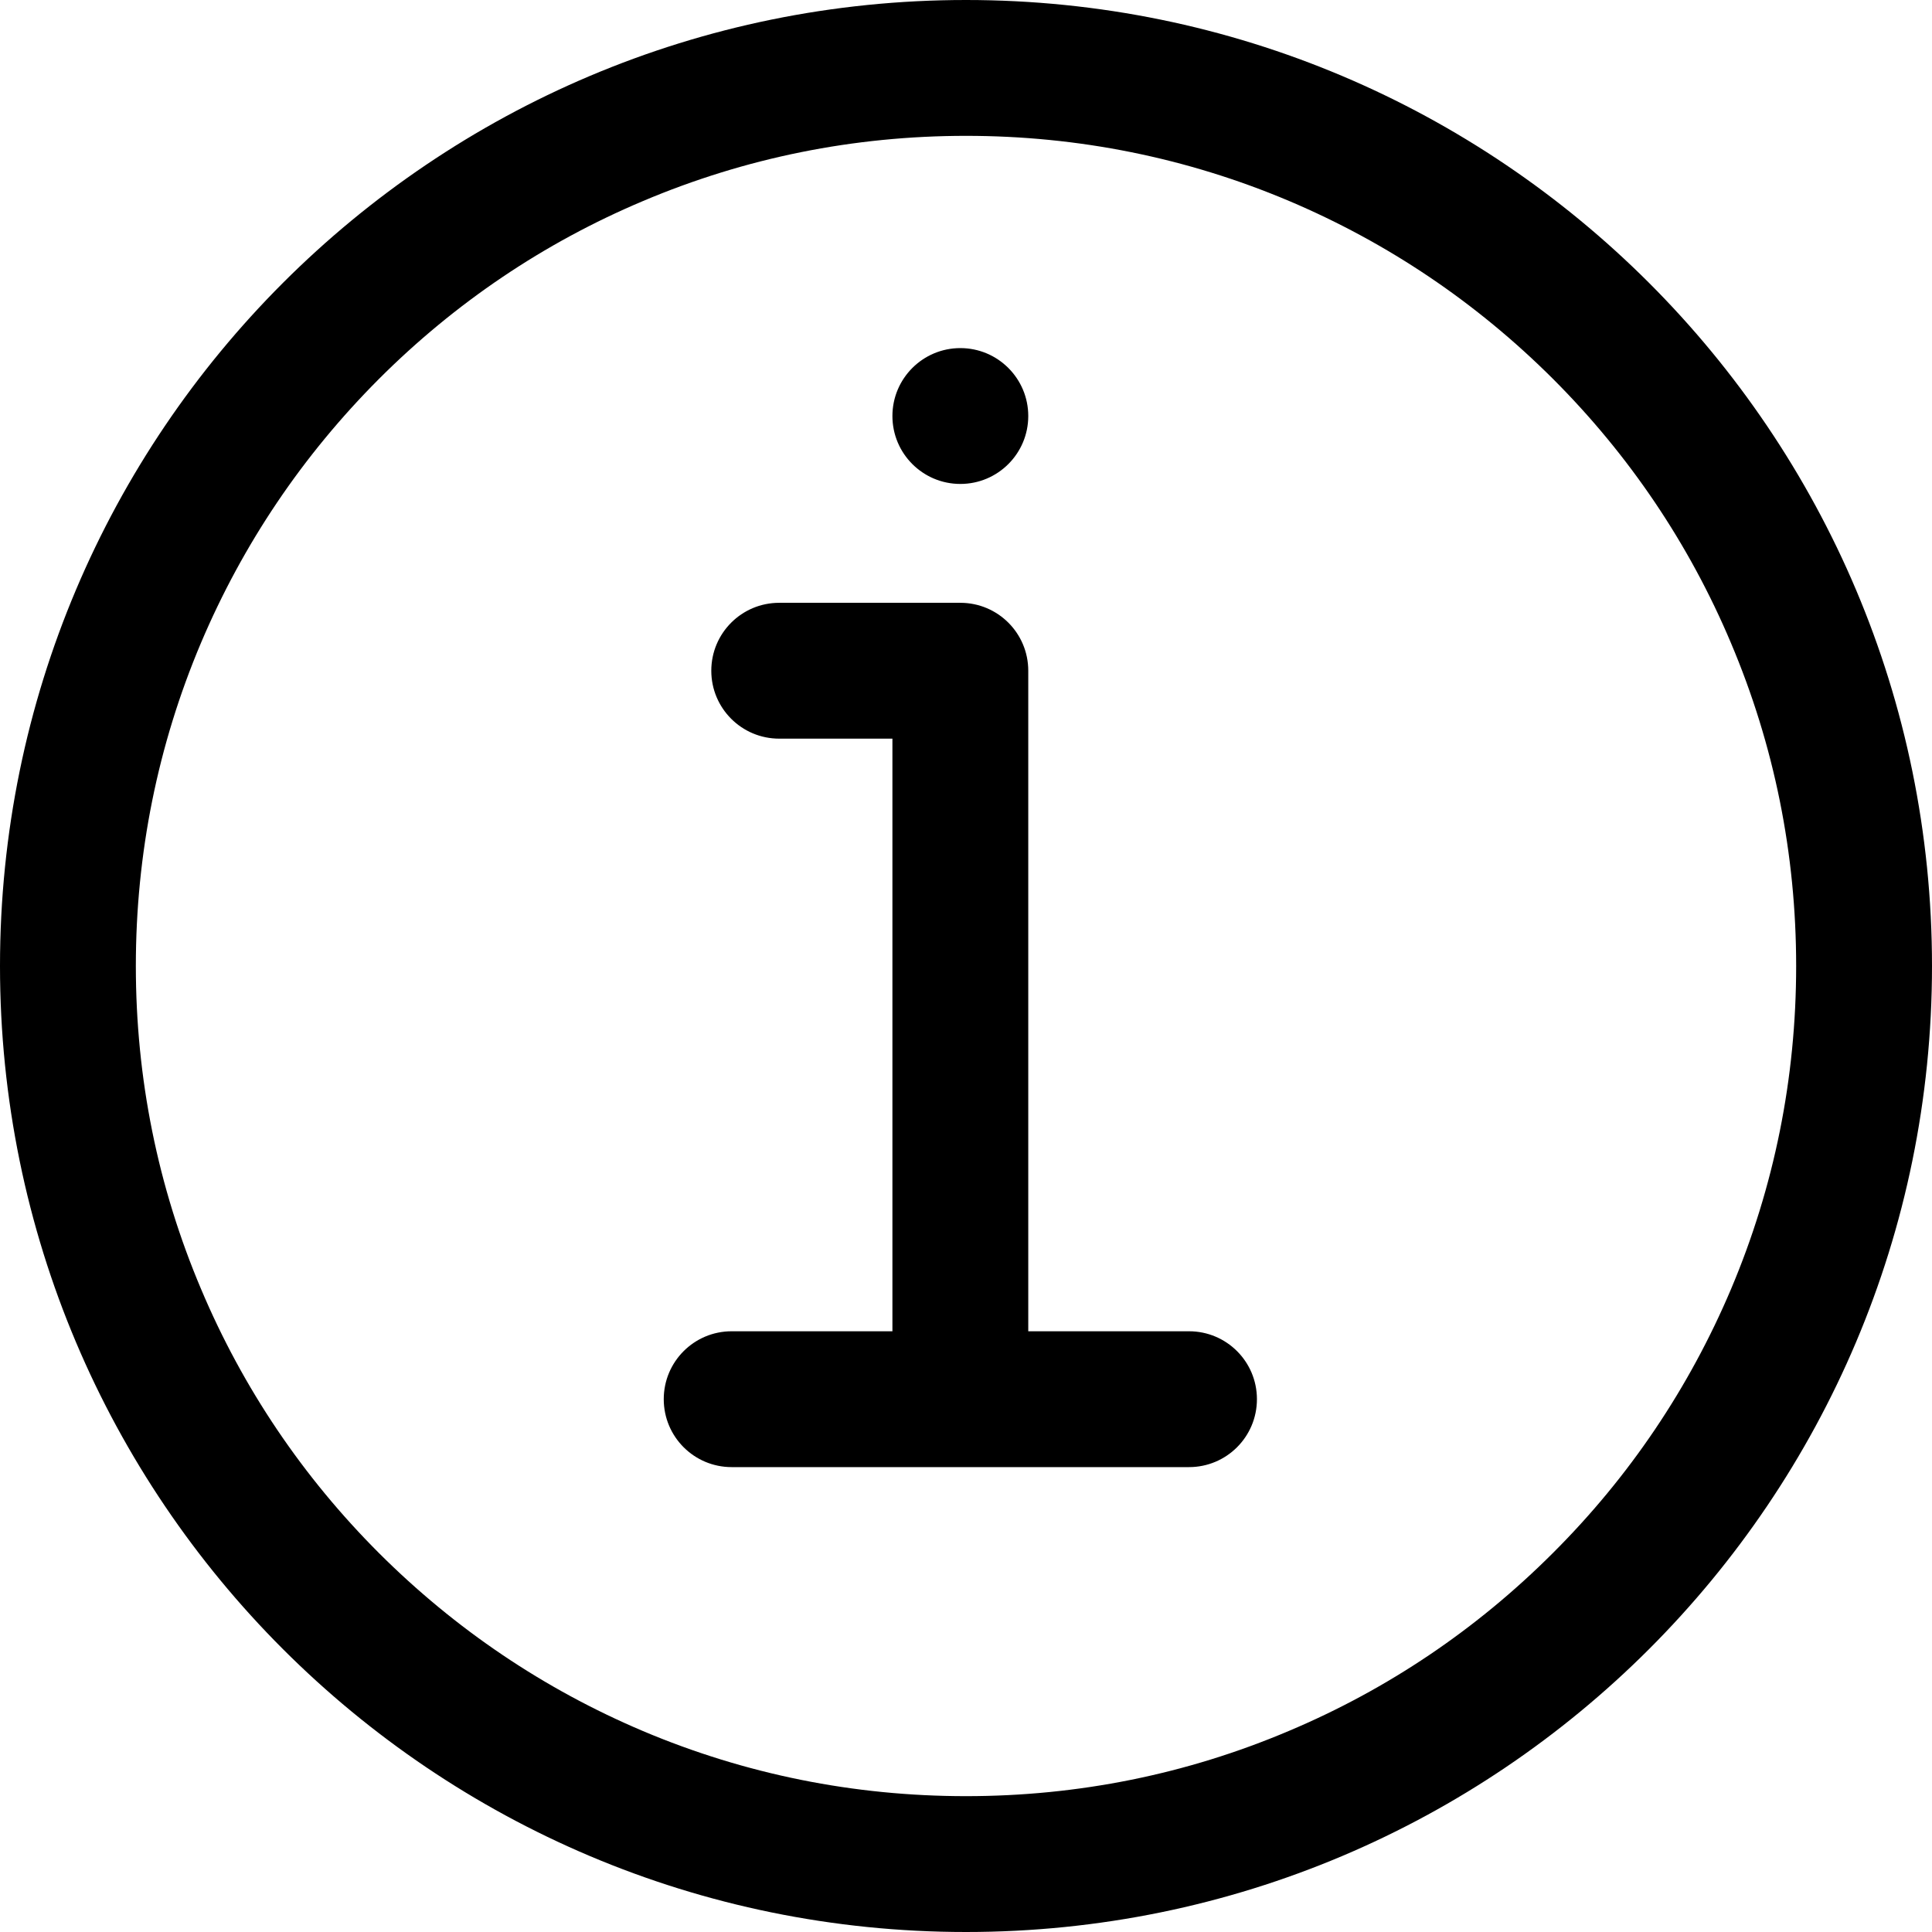
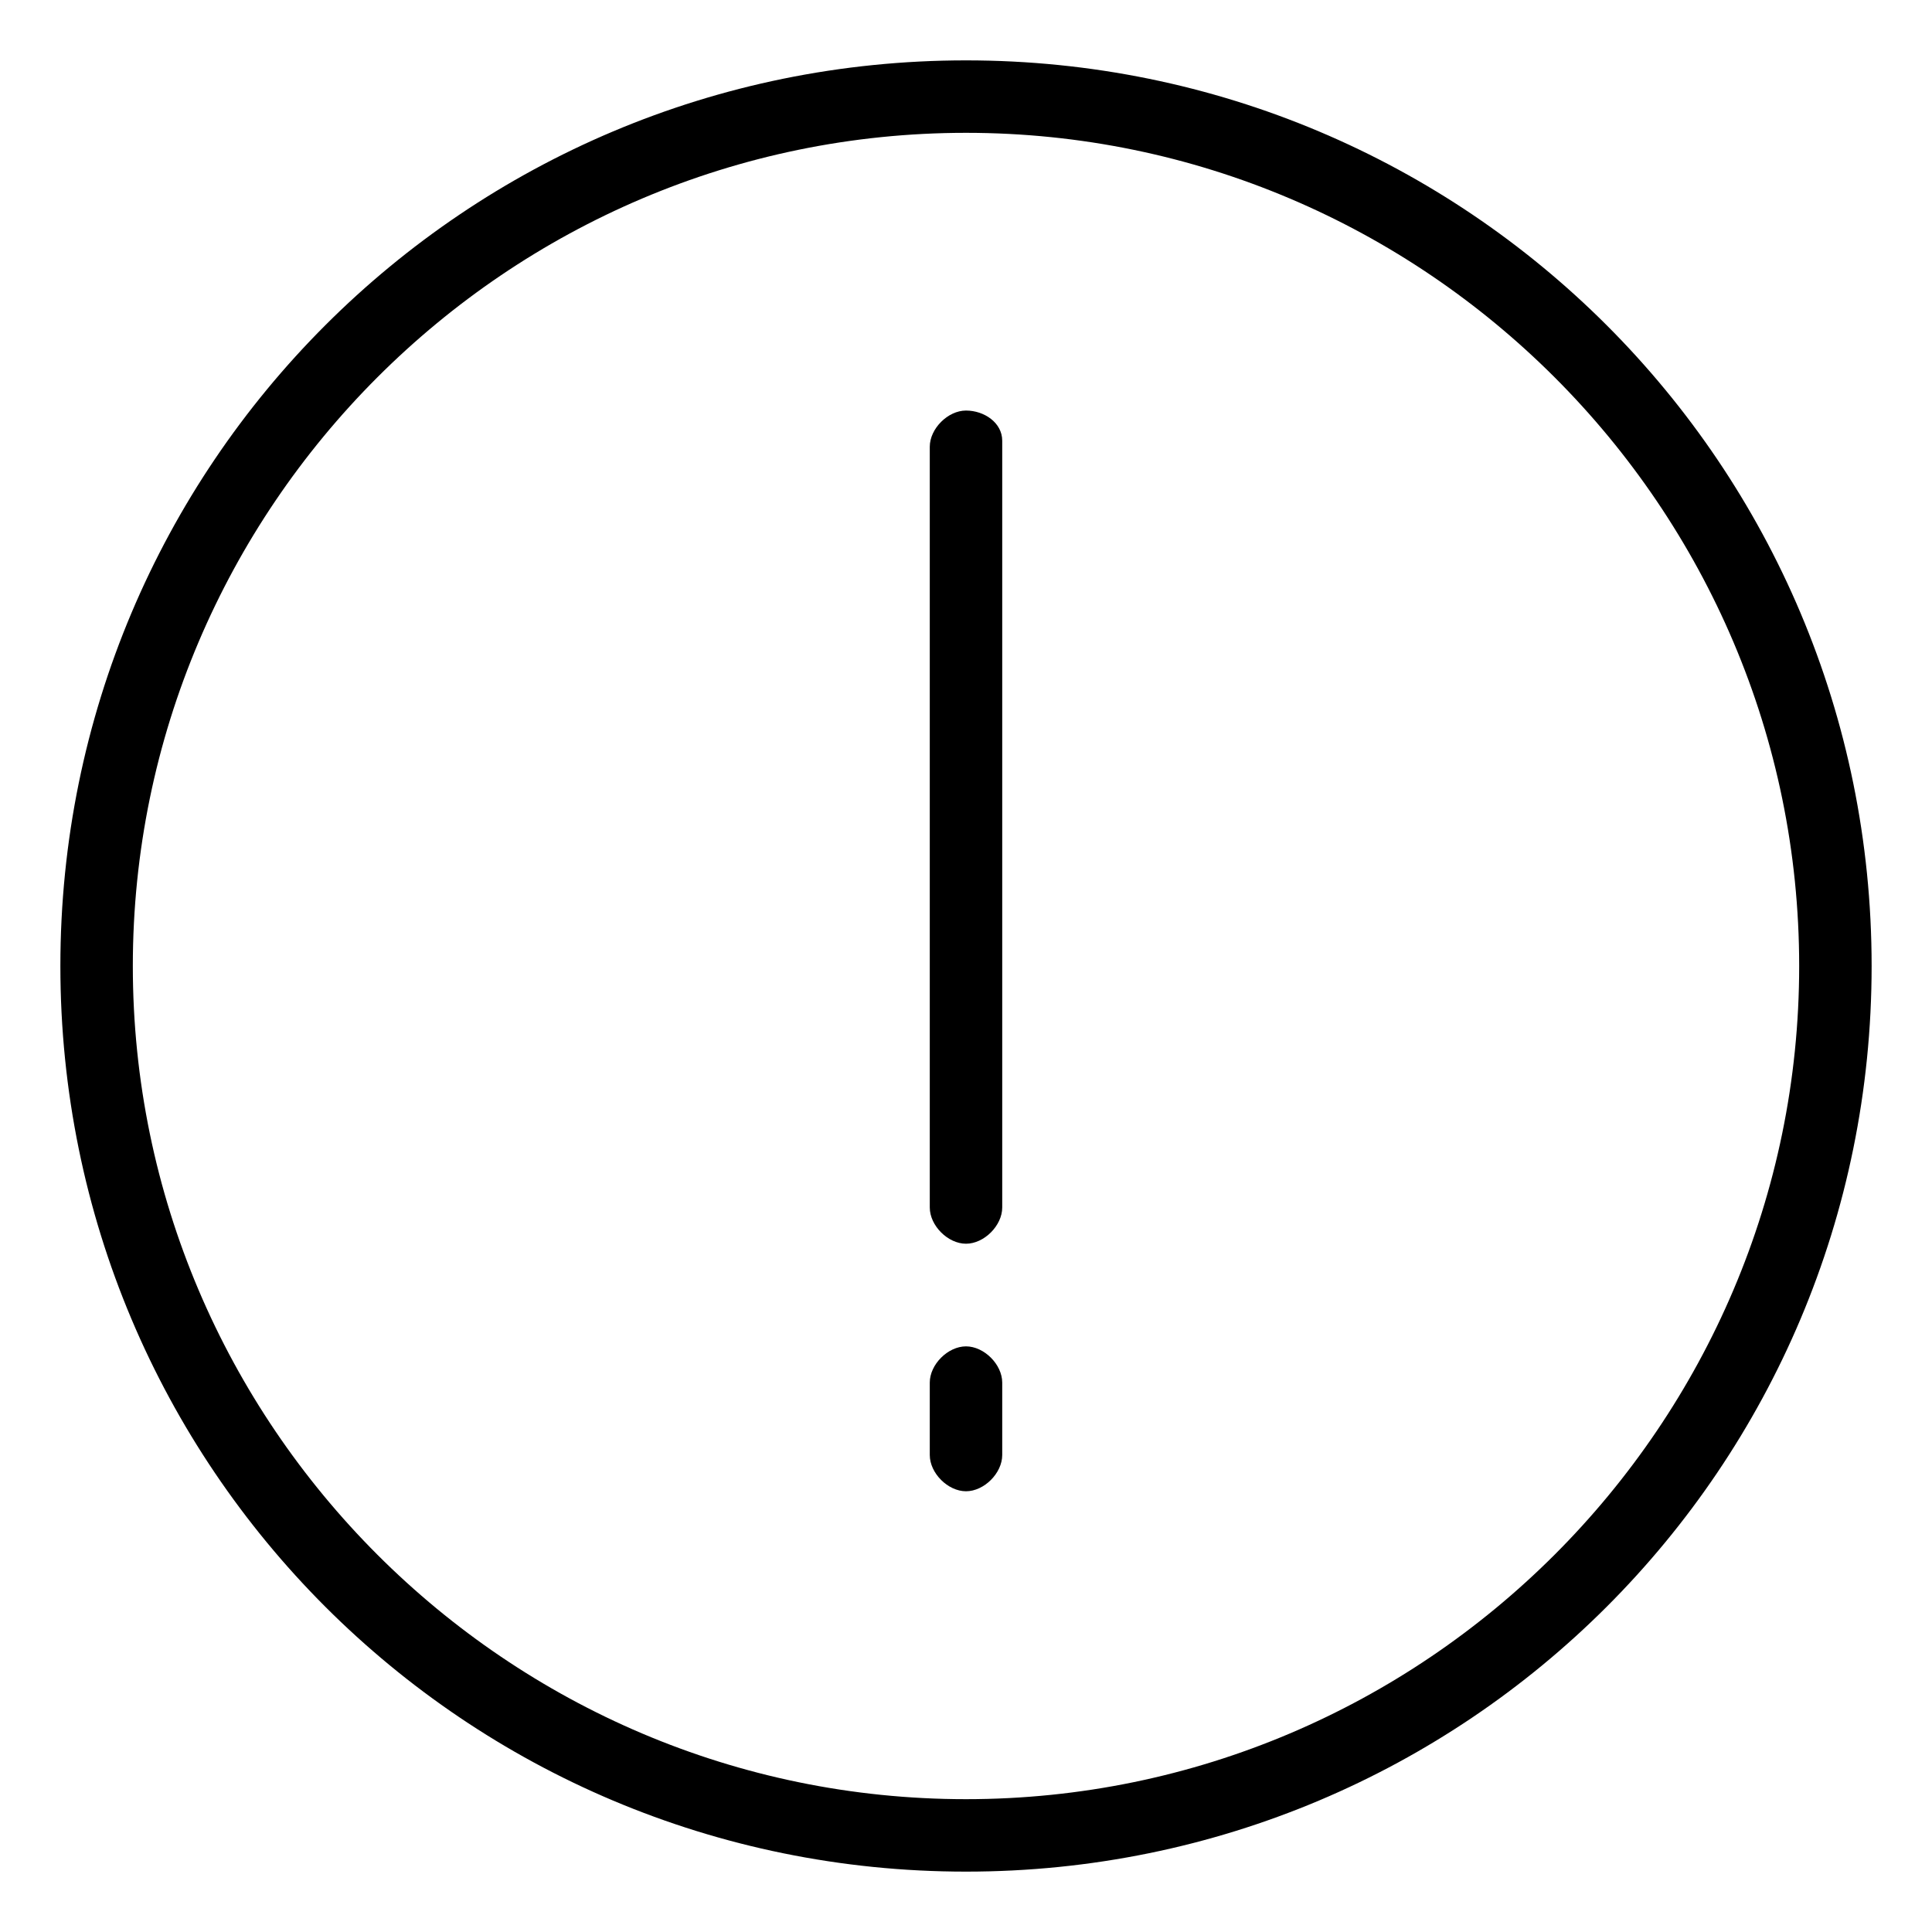
- <svg xmlns="http://www.w3.org/2000/svg" viewBox="0 0 1024 1024">
-   <path d="M512 0C229.2 0 0 229.2 0 512s229.2 512 512 512 512-229.2 512-512S794.8 0 512 0zm311.1 823.1c-40.4 40.4-87.5 72.2-139.9 94.3C629 940.4 571.4 952 512 952c-59.4 0-117-11.6-171.2-34.5-52.4-22.2-99.4-53.9-139.9-94.3-40.4-40.4-72.2-87.5-94.3-139.9C83.6 629 72 571.4 72 512c0-59.4 11.6-117 34.5-171.2 22.2-52.4 53.9-99.4 94.3-139.9 40.4-40.4 87.5-72.2 139.9-94.3C395 83.6 452.6 72 512 72c59.4 0 117 11.6 171.2 34.5 52.4 22.2 99.4 53.9 139.9 94.3 40.4 40.4 72.2 87.5 94.3 139.9C940.4 395 952 452.6 952 512c0 59.4-11.6 117-34.5 171.2-22.2 52.4-53.9 99.5-94.4 139.9zM630.2 705.6H545V355.5c0-19.9-16.1-36-36-36h-96c-19.9 0-36 16.1-36 36s16.1 36 36 36h60v314.1h-85.2c-19.9 0-36 16.1-36 36s16.1 36 36 36H630.2c19.9 0 36-16.1 36-36s-16.1-36-36-36zM473 220.5a36 36 0 1 0 72 0 36 36 0 1 0-72 0z" />
+ <svg xmlns="http://www.w3.org/2000/svg" id="Layer_1" viewBox="0 0 32 32">
+   <g id="Symbols">
+     <g id="о-нас" transform="translate(-1 -1)">
+       <g id="info">
+         <path id="Shape" d="M17 2C8.7 2 2 8.7 2 17s6.7 15 15 15 15-6.7 15-15S25.3 2 17 2zm0 28.8C9.4 30.8 3.2 24.6 3.2 17S9.4 3.2 17 3.2 30.8 9.4 30.8 17 24.6 30.8 17 30.8z" class="st0" />
+         <path id="Shape_1_" d="M17 7.8c-.3 0-.6.3-.6.6V21c0 .3.3.6.6.6s.6-.3.6-.6V8.3c0-.3-.3-.5-.6-.5z" class="st0" />
+         <path id="Shape_2_" d="M17 23.3c-.3 0-.6.3-.6.6v1.2c0 .3.3.6.6.6s.6-.3.6-.6v-1.2c0-.3-.3-.6-.6-.6z" class="st0" />
+         <path id="Rectangle" fill="none" d="M1 1h32v32H1z" />
+       </g>
+     </g>
+   </g>
</svg>
